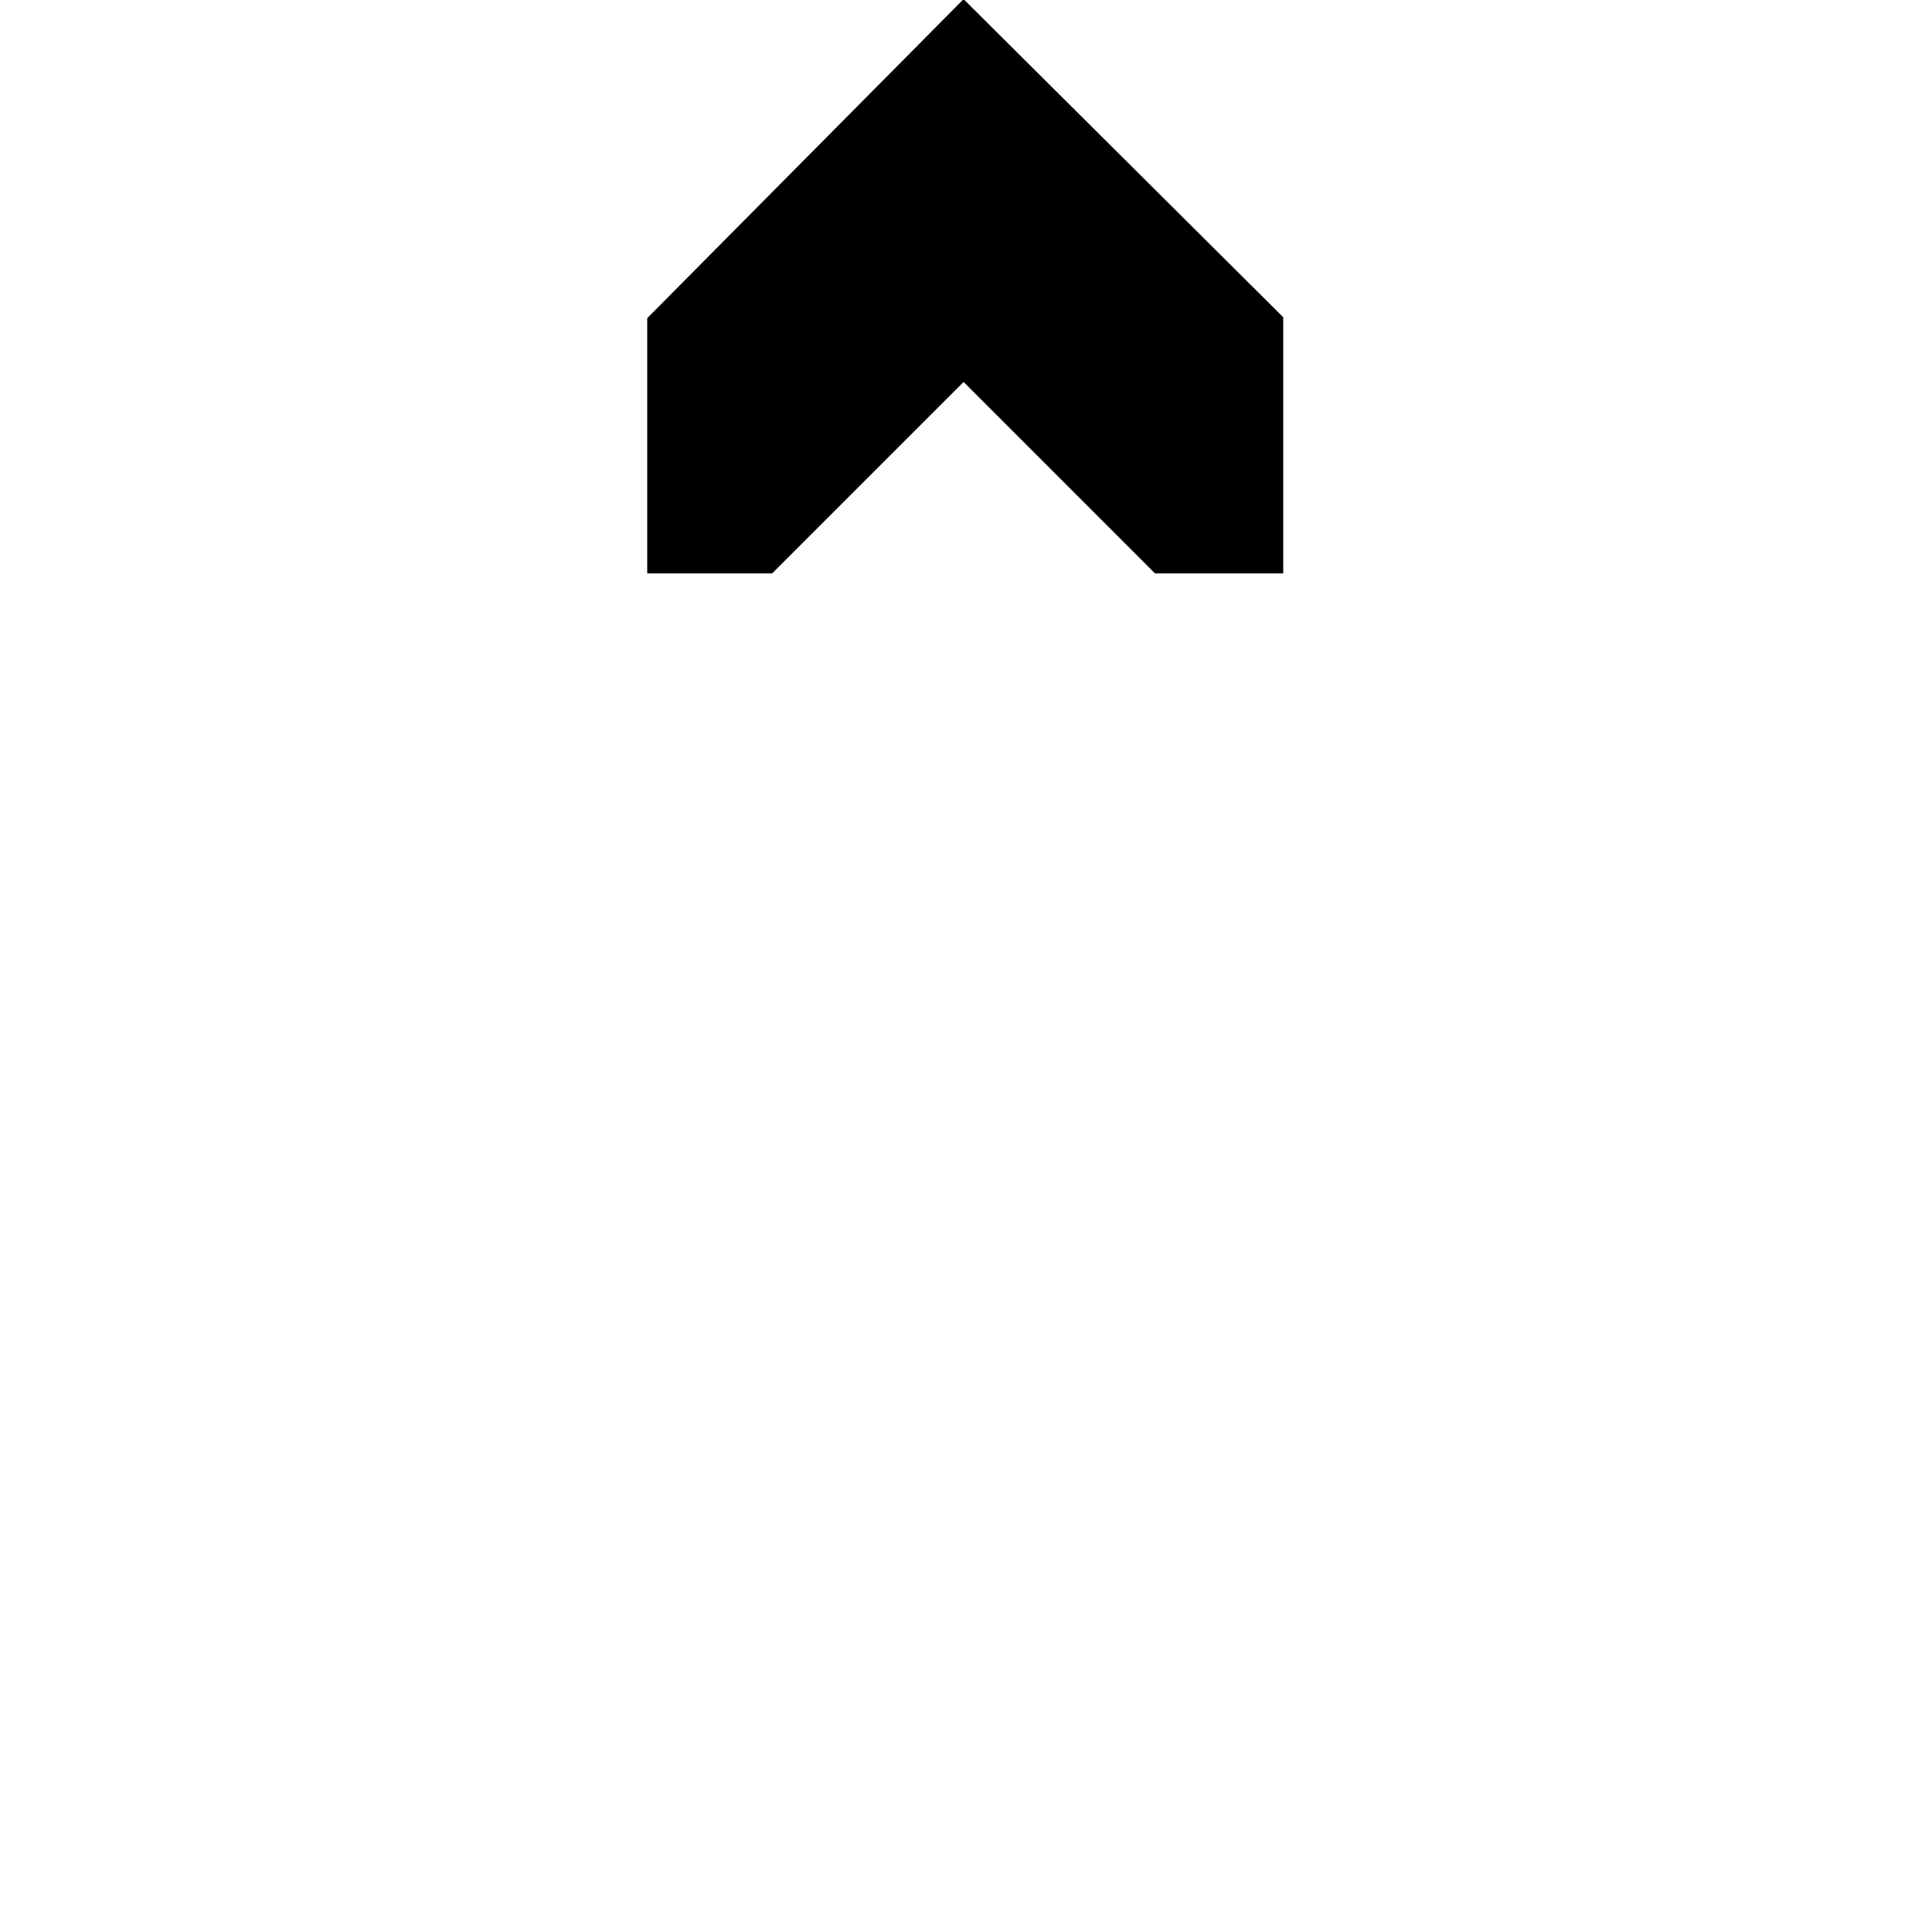
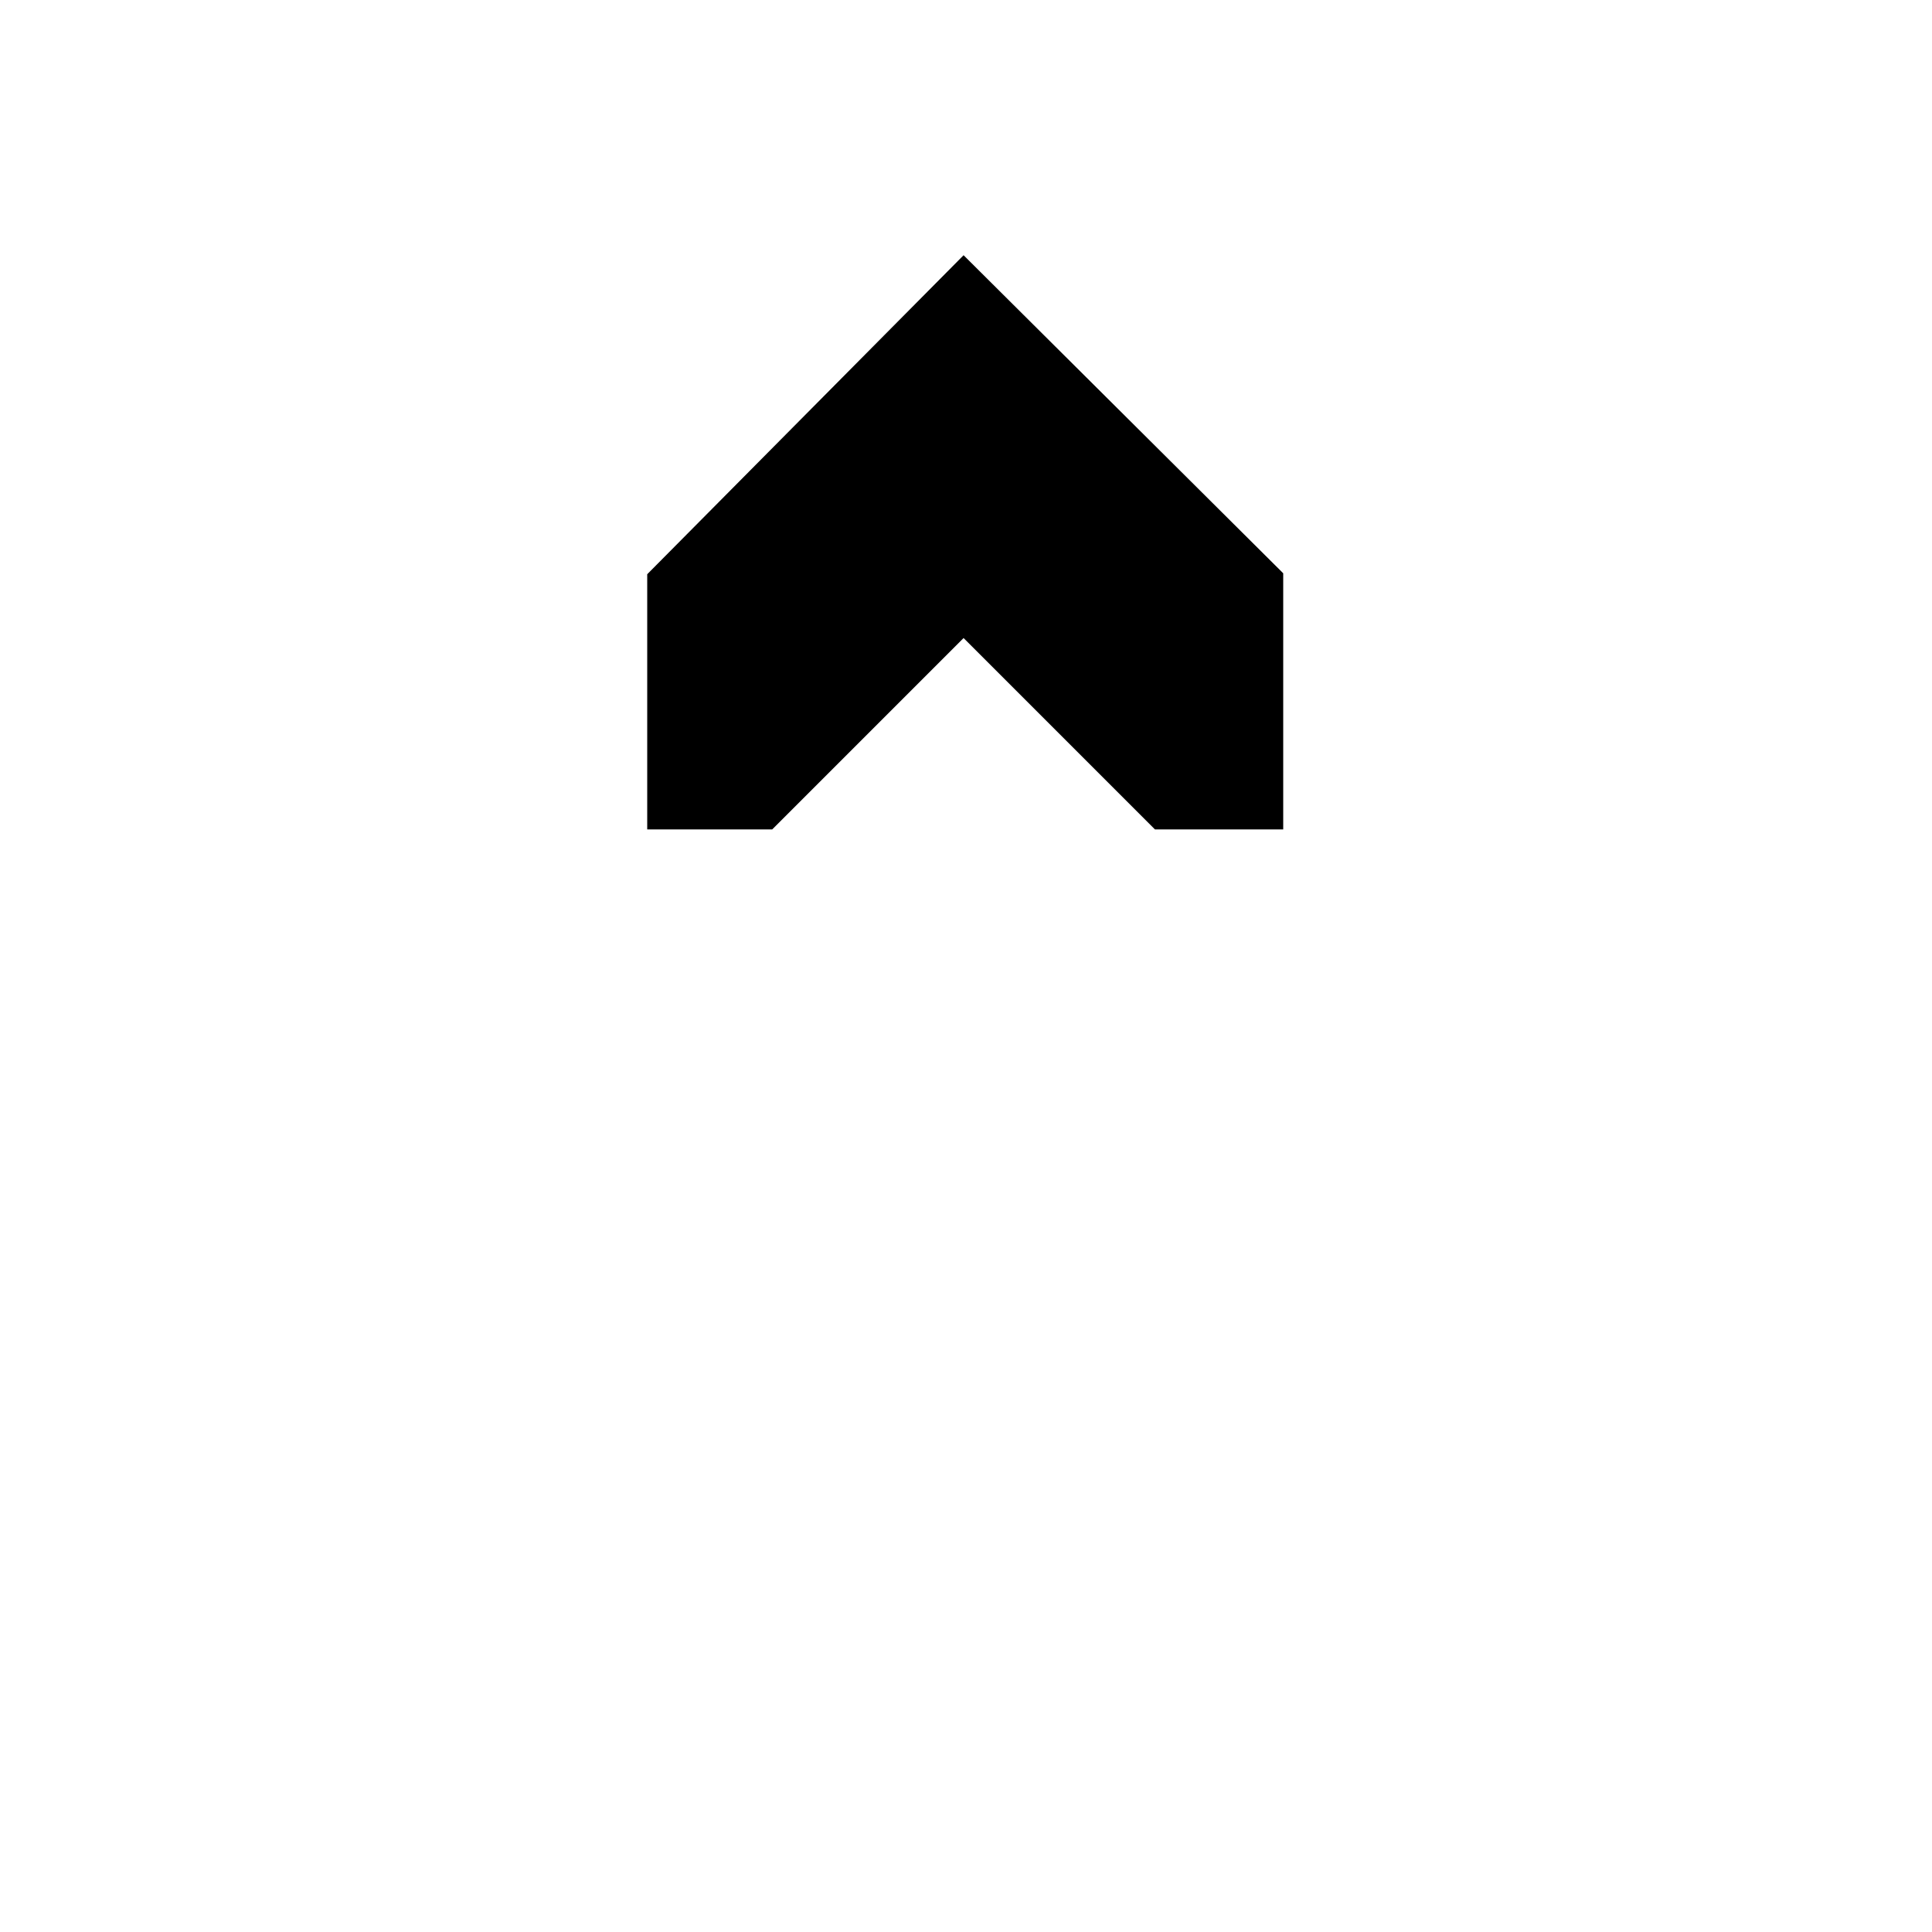
<svg xmlns="http://www.w3.org/2000/svg" viewBox="0 0 512 512" width="512" height="512">
-   <g transform="matrix(0.512,0,0,-0.512,161.280,337.920)">
+   <g transform="matrix(0.512,0,0,-0.512,161.280,405.783)">
    <path d="M183.75 660.44 20.0 495.32V363.23H84.68L183.75 462.3L282.81 363.23H349.19V495.81Z" fill="#000000" />
  </g>
</svg>
